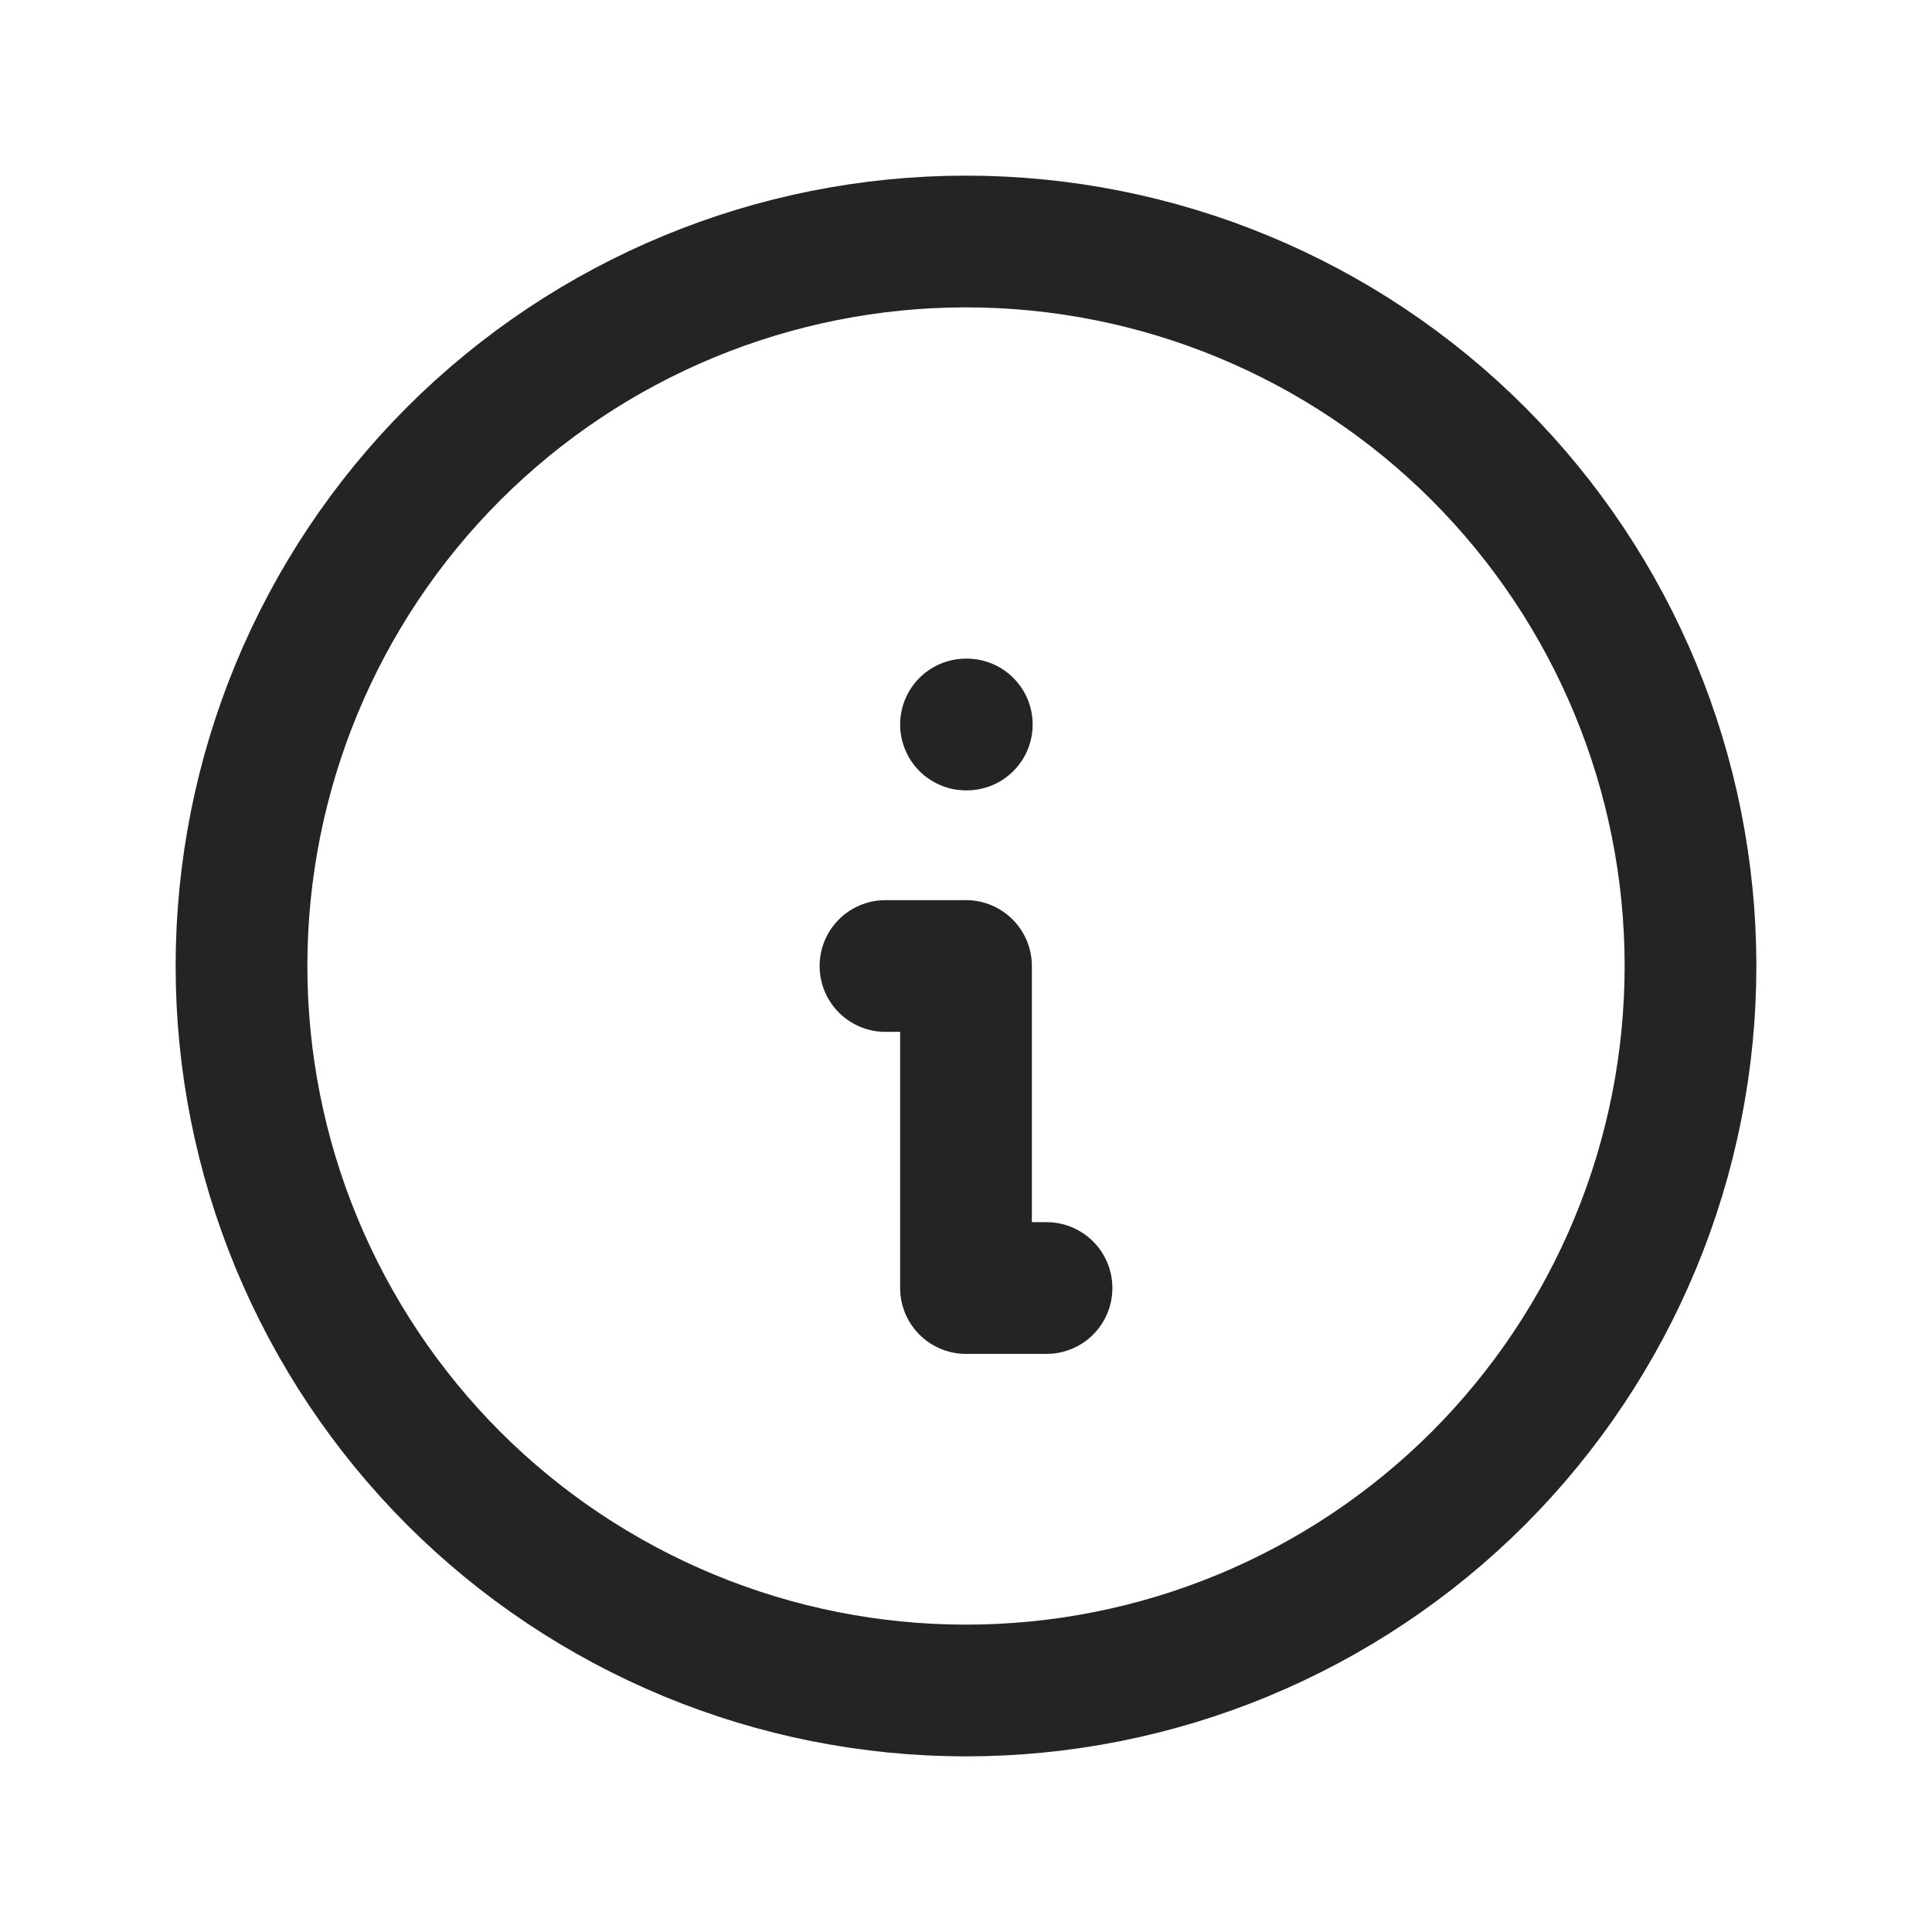
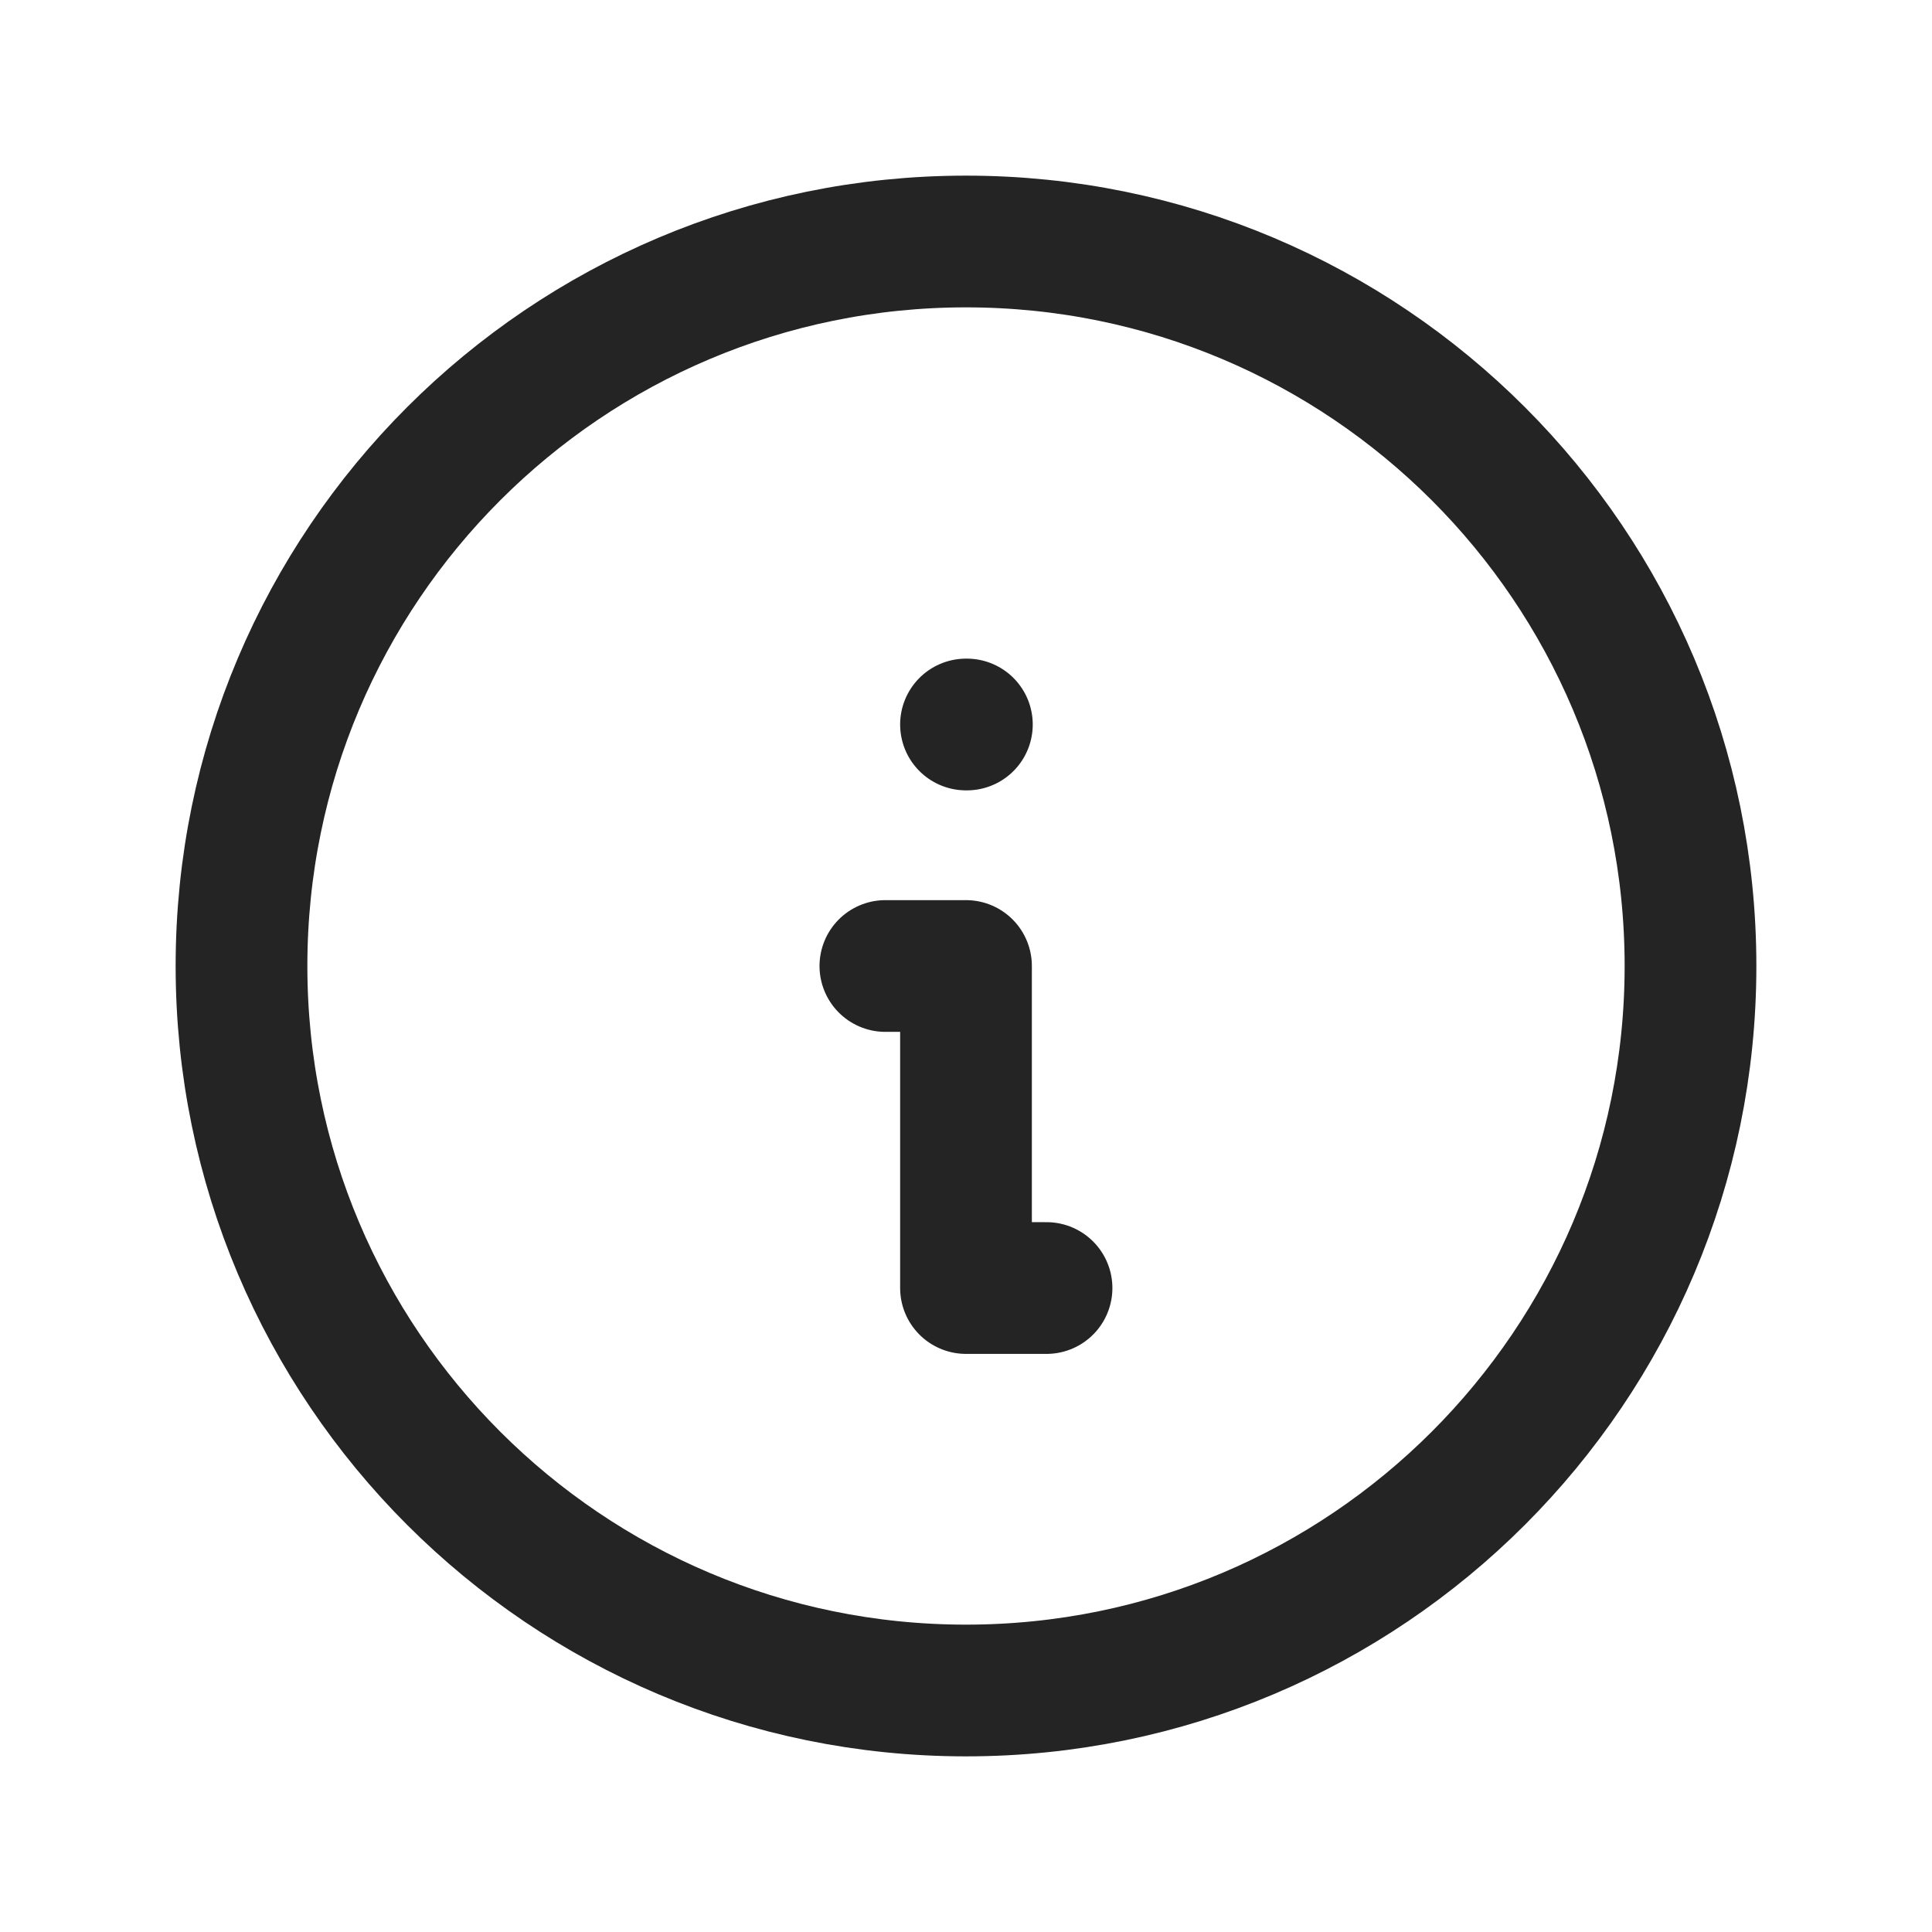
- <svg xmlns="http://www.w3.org/2000/svg" width="22" height="22" viewBox="0 0 22 22" fill="none">
-   <path d="M11 8.25H11.009M10.083 11H11V14.667H11.917M2.75 11C2.75 12.083 2.963 13.156 3.378 14.157C3.793 15.158 4.4 16.067 5.166 16.834C5.932 17.6 6.842 18.207 7.843 18.622C8.844 19.037 9.917 19.25 11 19.25C12.083 19.25 13.156 19.037 14.157 18.622C15.158 18.207 16.067 17.6 16.834 16.834C17.6 16.067 18.207 15.158 18.622 14.157C19.037 13.156 19.25 12.083 19.25 11C19.25 8.812 18.381 6.714 16.834 5.166C15.287 3.619 13.188 2.75 11 2.75C8.812 2.75 6.714 3.619 5.166 5.166C3.619 6.714 2.75 8.812 2.75 11Z" stroke="#242424" stroke-width="1.5" stroke-linecap="round" stroke-linejoin="round" />
+ <svg xmlns="http://www.w3.org/2000/svg" width="22" height="22" fill="none" viewBox="0 0 22 22">
+   <path stroke="#242424" stroke-linecap="round" stroke-linejoin="round" stroke-width="1.5" d="M11 8.25h.01M10.082 11H11v3.667h.917M2.75 11a8.25 8.25 0 1 0 16.5 0 8.25 8.25 0 0 0-16.5 0" />
</svg>
